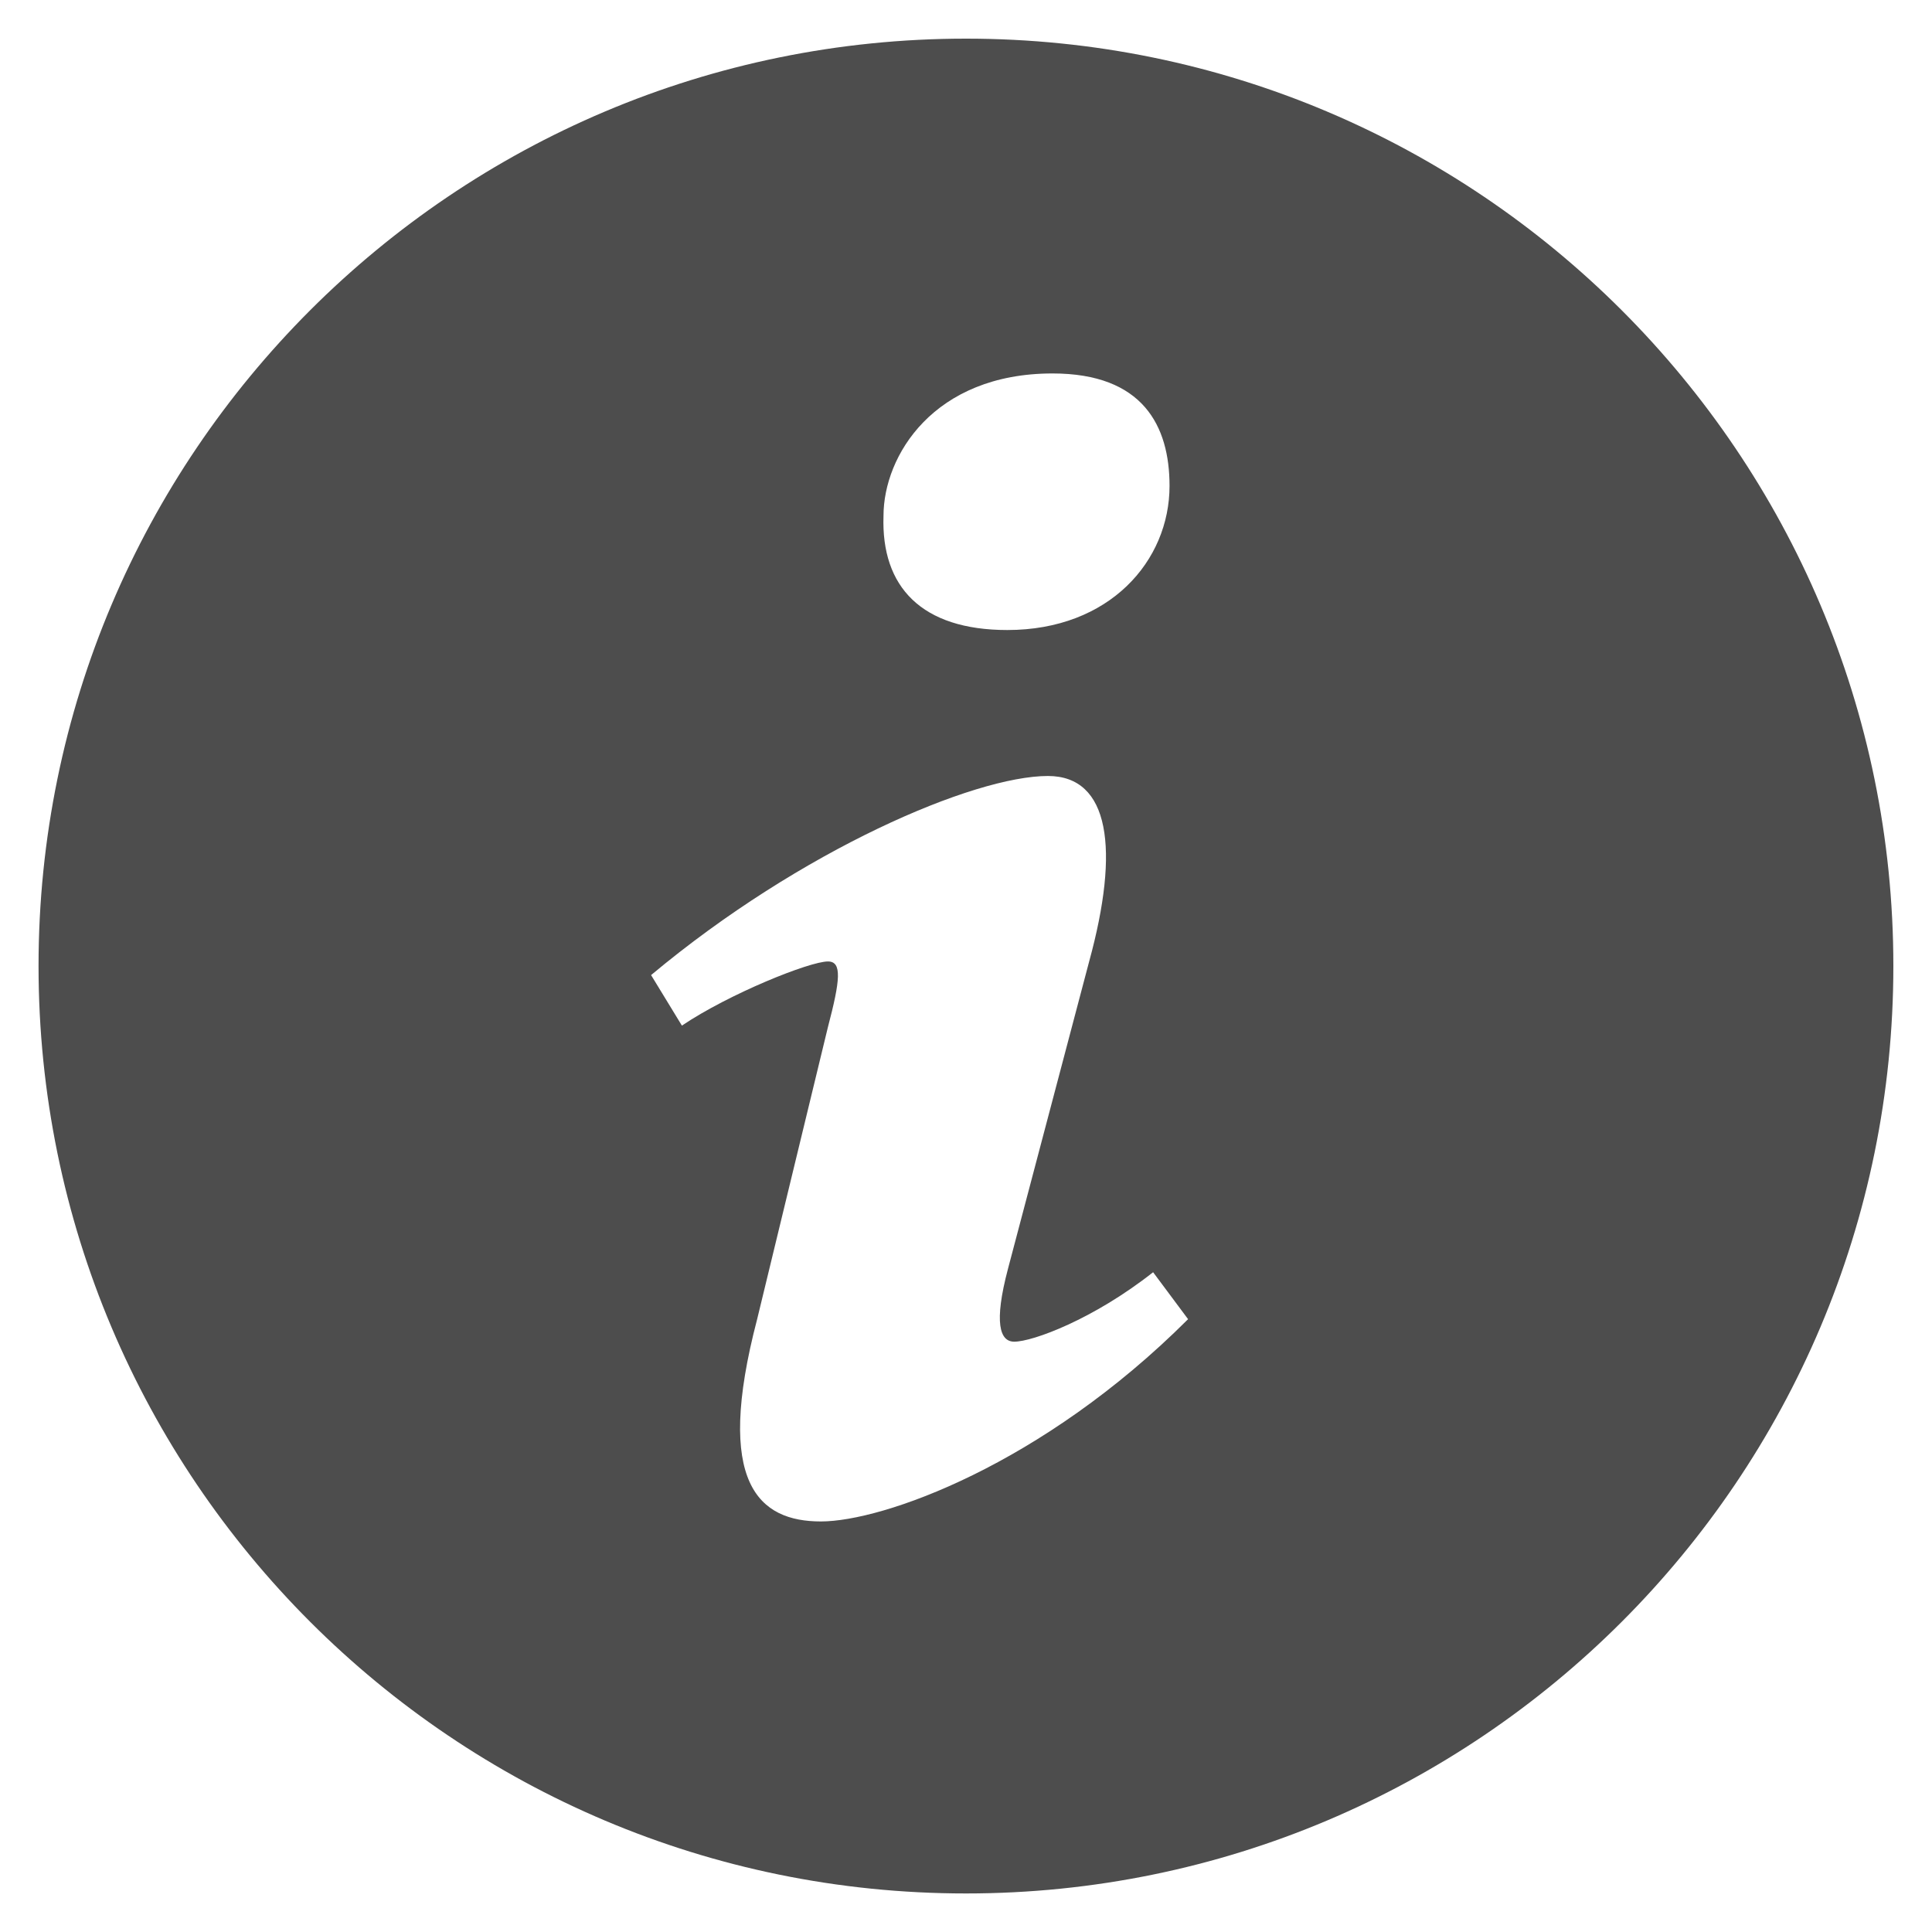
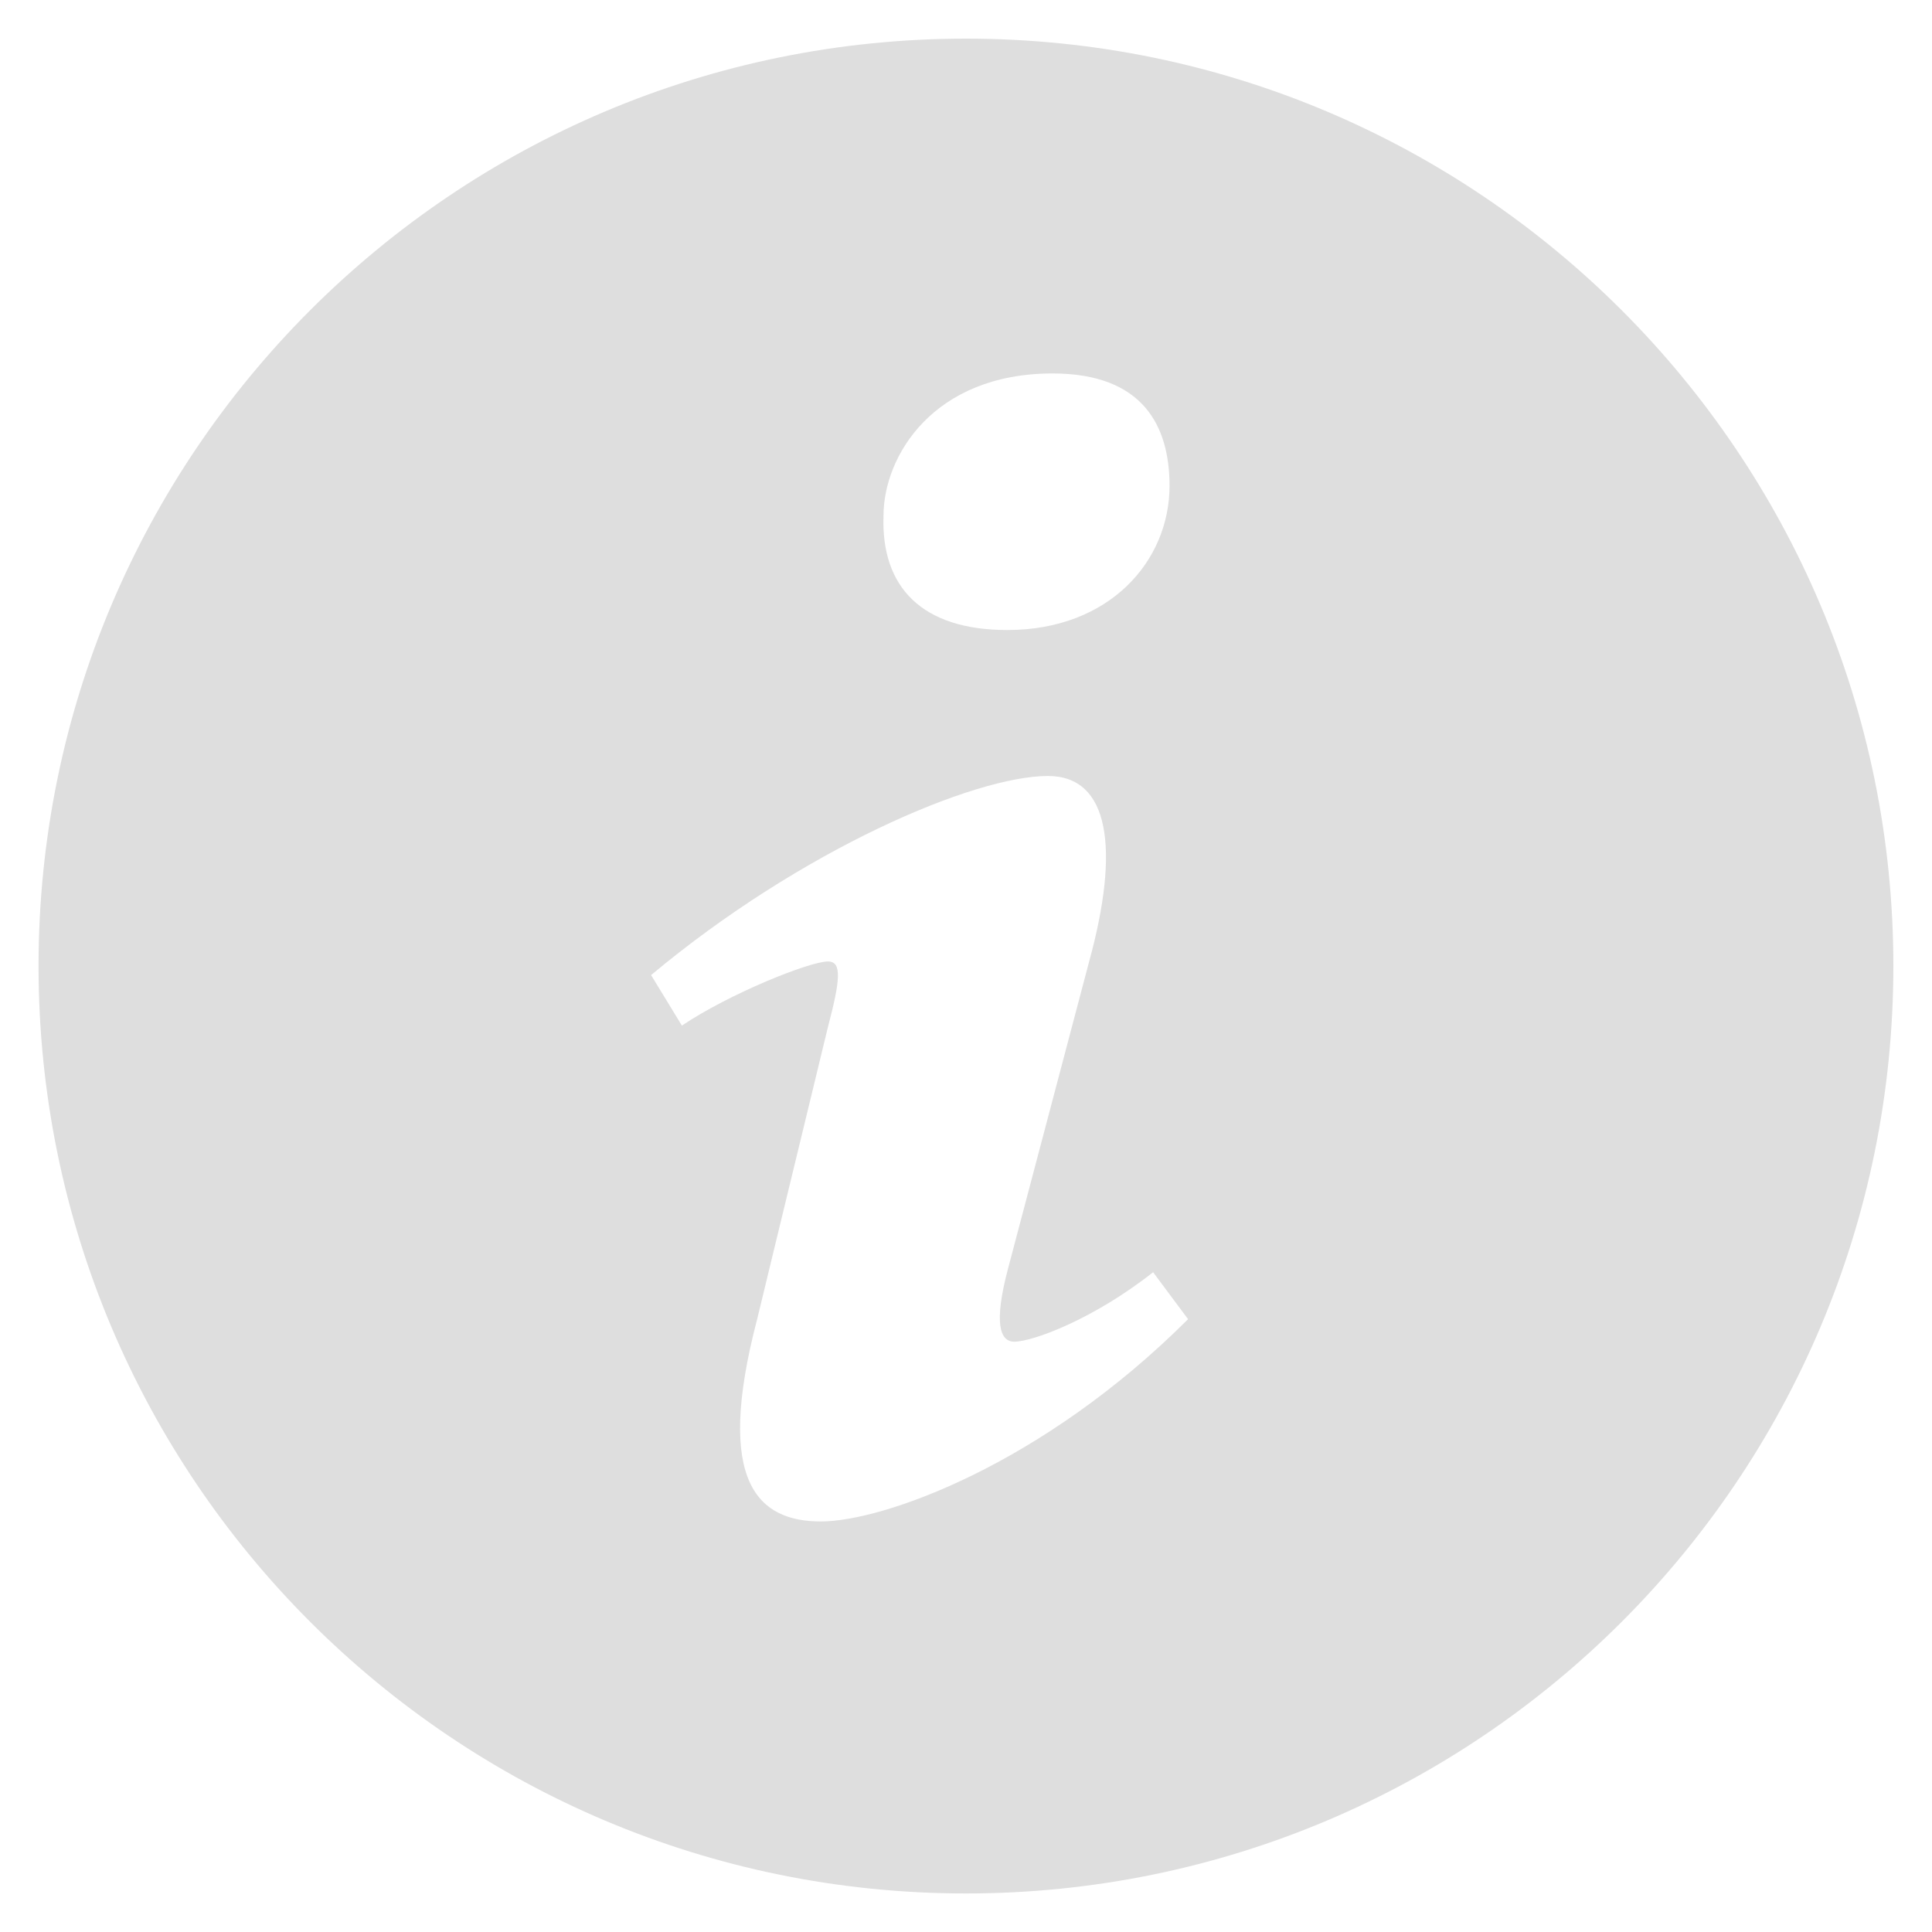
<svg xmlns="http://www.w3.org/2000/svg" version="1.1" id="Info_circled" x="0px" y="0px" viewBox="0 0 20 20" enable-background="new 0 0 20 20" xml:space="preserve">
-   <path fill="rgb(77,77,77)" d="M10,0.4c-5.303,0-9.601,4.298-9.601,9.6c0,5.303,4.298,9.601,9.601,9.601c5.301,0,9.6-4.298,9.6-9.601  C19.6,4.698,15.301,0.4,10,0.4z M10.896,3.866c0.936,0,1.211,0.543,1.211,1.164c0,0.775-0.62,1.492-1.679,1.492  c-0.886,0-1.308-0.445-1.282-1.182C9.146,4.719,9.665,3.866,10.896,3.866z M8.498,15.75c-0.64,0-1.107-0.389-0.66-2.094l0.733-3.025  c0.127-0.484,0.148-0.678,0-0.678c-0.191,0-1.022,0.334-1.512,0.664L6.74,10.094c1.555-1.299,3.343-2.061,4.108-2.061  c0.64,0,0.746,0.756,0.427,1.92l-0.84,3.18c-0.149,0.562-0.085,0.756,0.064,0.756c0.192,0,0.82-0.232,1.438-0.719l0.362,0.486  C10.786,15.168,9.137,15.75,8.498,15.75z" />
+   <path fill="rgb(222,222,222)" d="M10,0.4c-5.303,0-9.601,4.298-9.601,9.6c0,5.303,4.298,9.601,9.601,9.601c5.301,0,9.6-4.298,9.6-9.601  C19.6,4.698,15.301,0.4,10,0.4z M10.896,3.866c0.936,0,1.211,0.543,1.211,1.164c0,0.775-0.62,1.492-1.679,1.492  c-0.886,0-1.308-0.445-1.282-1.182C9.146,4.719,9.665,3.866,10.896,3.866z M8.498,15.75c-0.64,0-1.107-0.389-0.66-2.094l0.733-3.025  c0.127-0.484,0.148-0.678,0-0.678c-0.191,0-1.022,0.334-1.512,0.664L6.74,10.094c1.555-1.299,3.343-2.061,4.108-2.061  c0.64,0,0.746,0.756,0.427,1.92l-0.84,3.18c-0.149,0.562-0.085,0.756,0.064,0.756c0.192,0,0.82-0.232,1.438-0.719l0.362,0.486  C10.786,15.168,9.137,15.75,8.498,15.75z" />
</svg>
